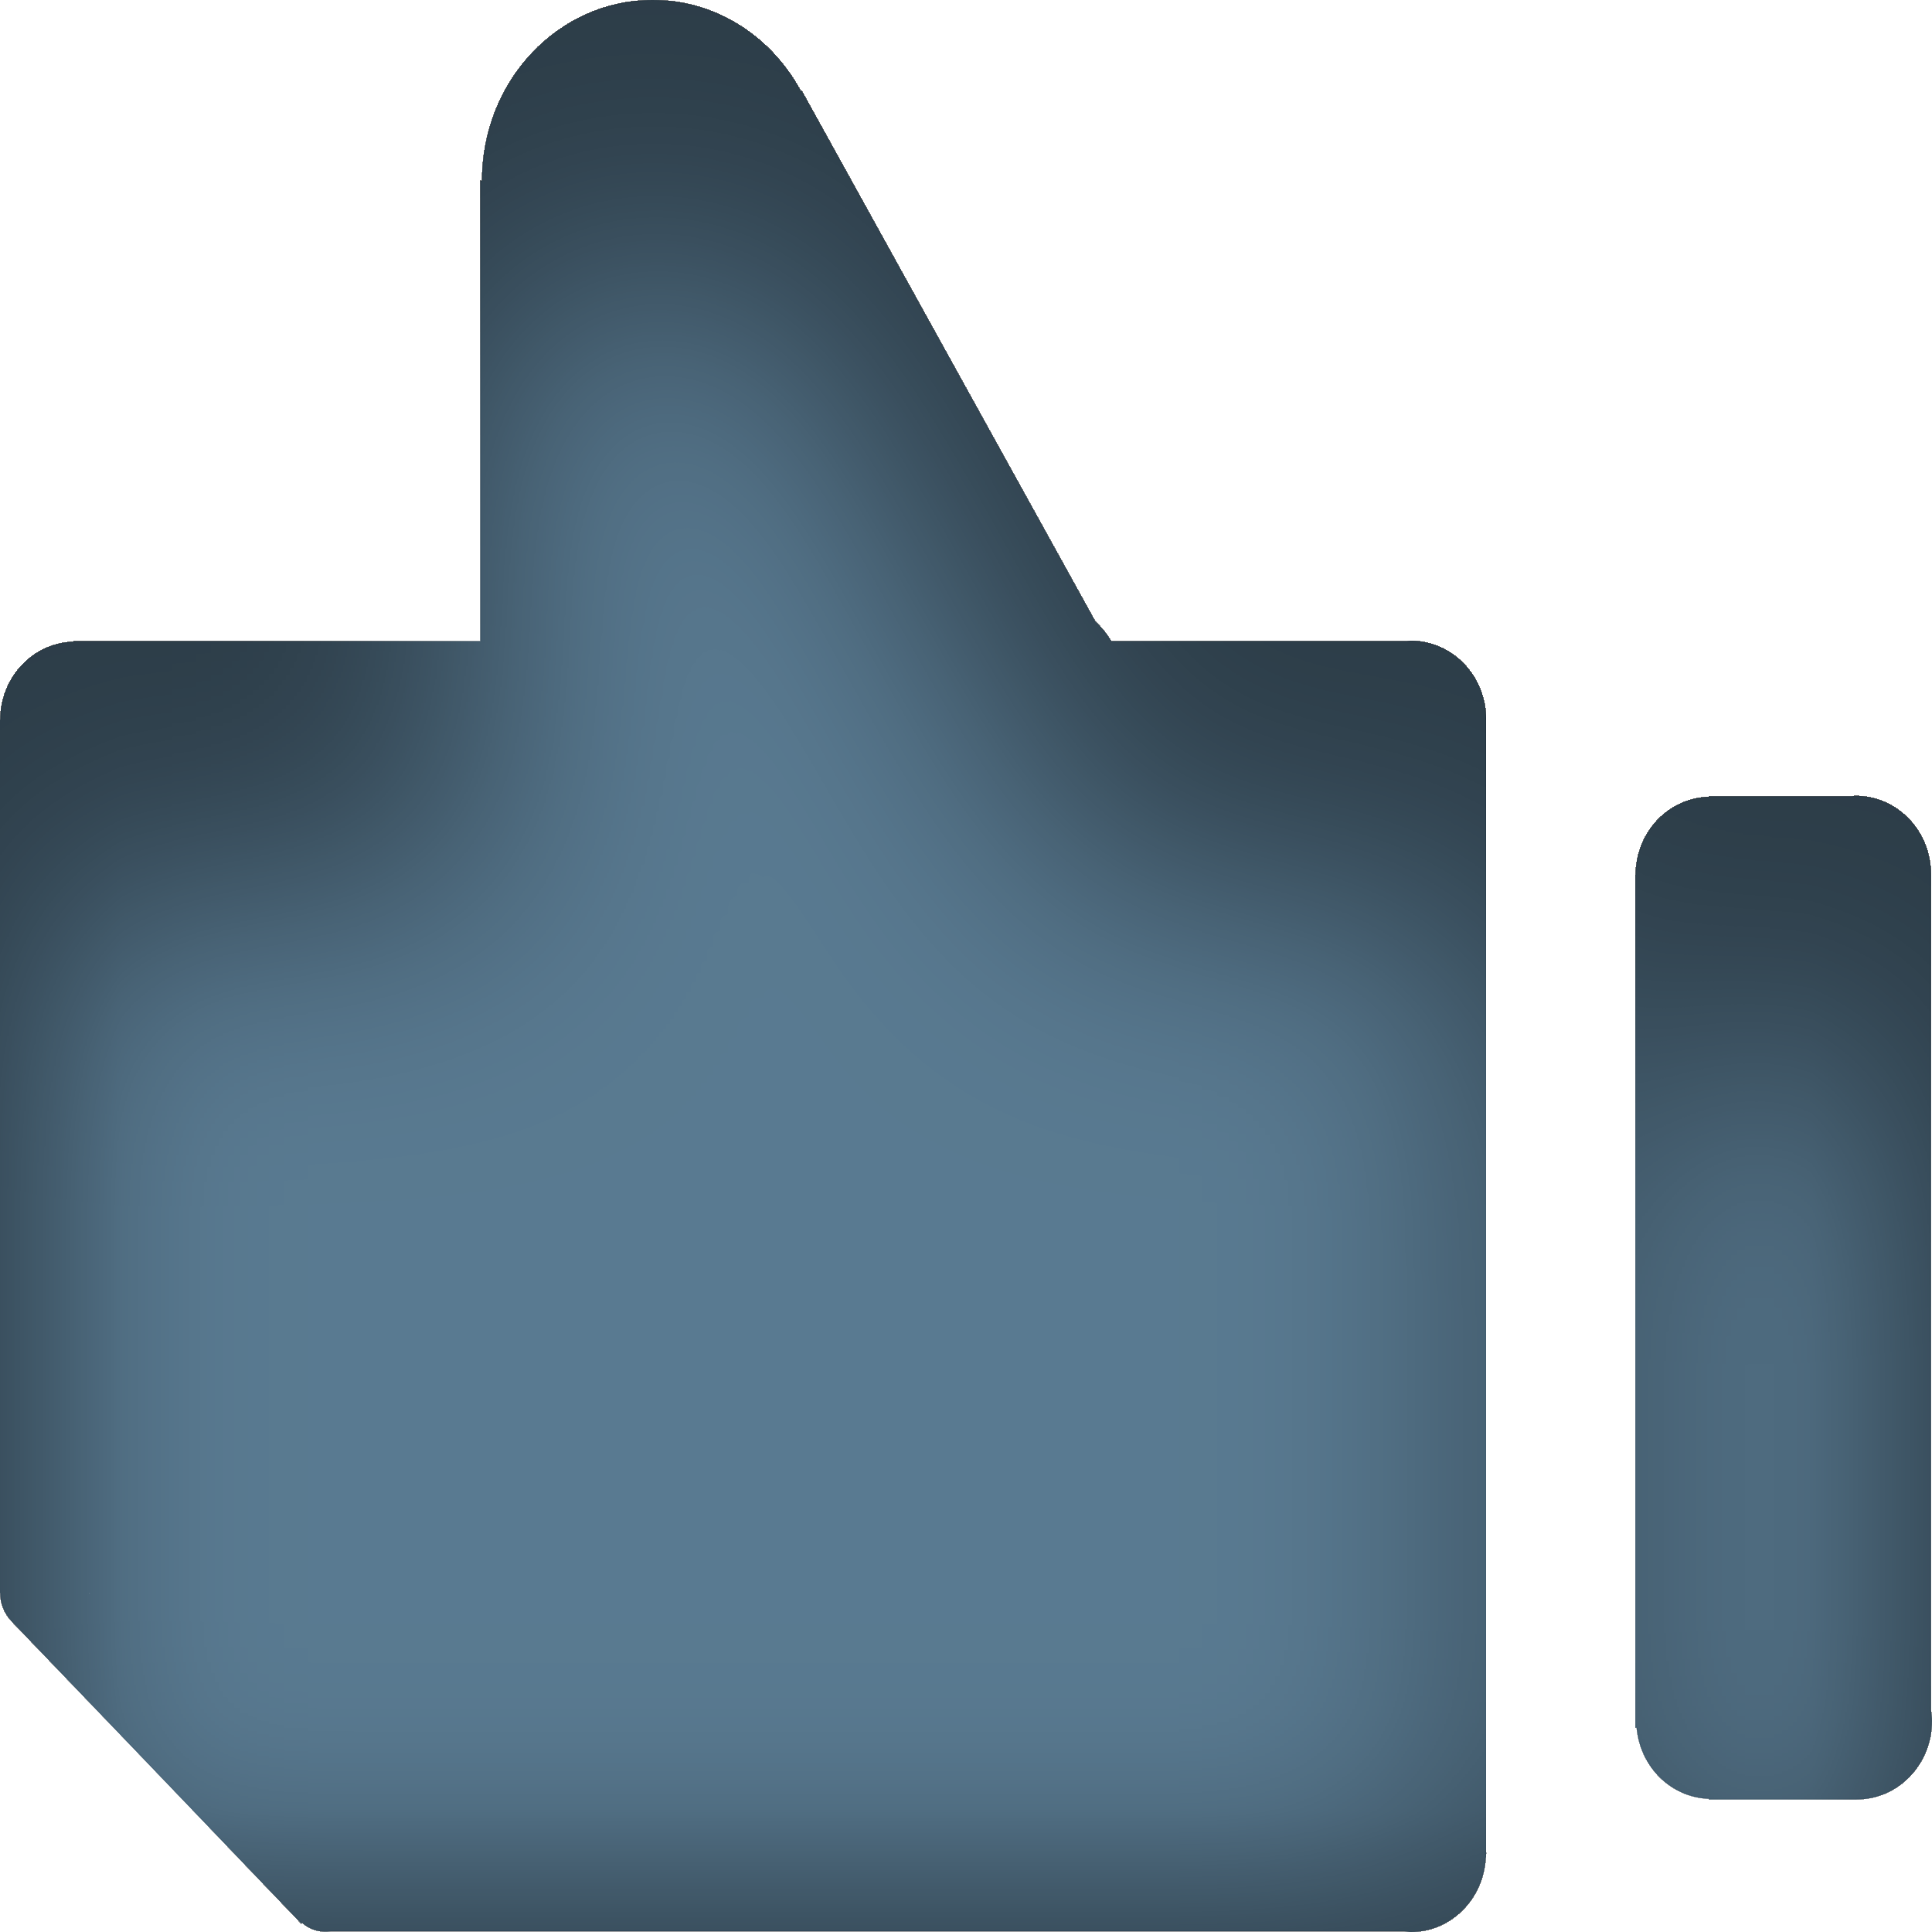
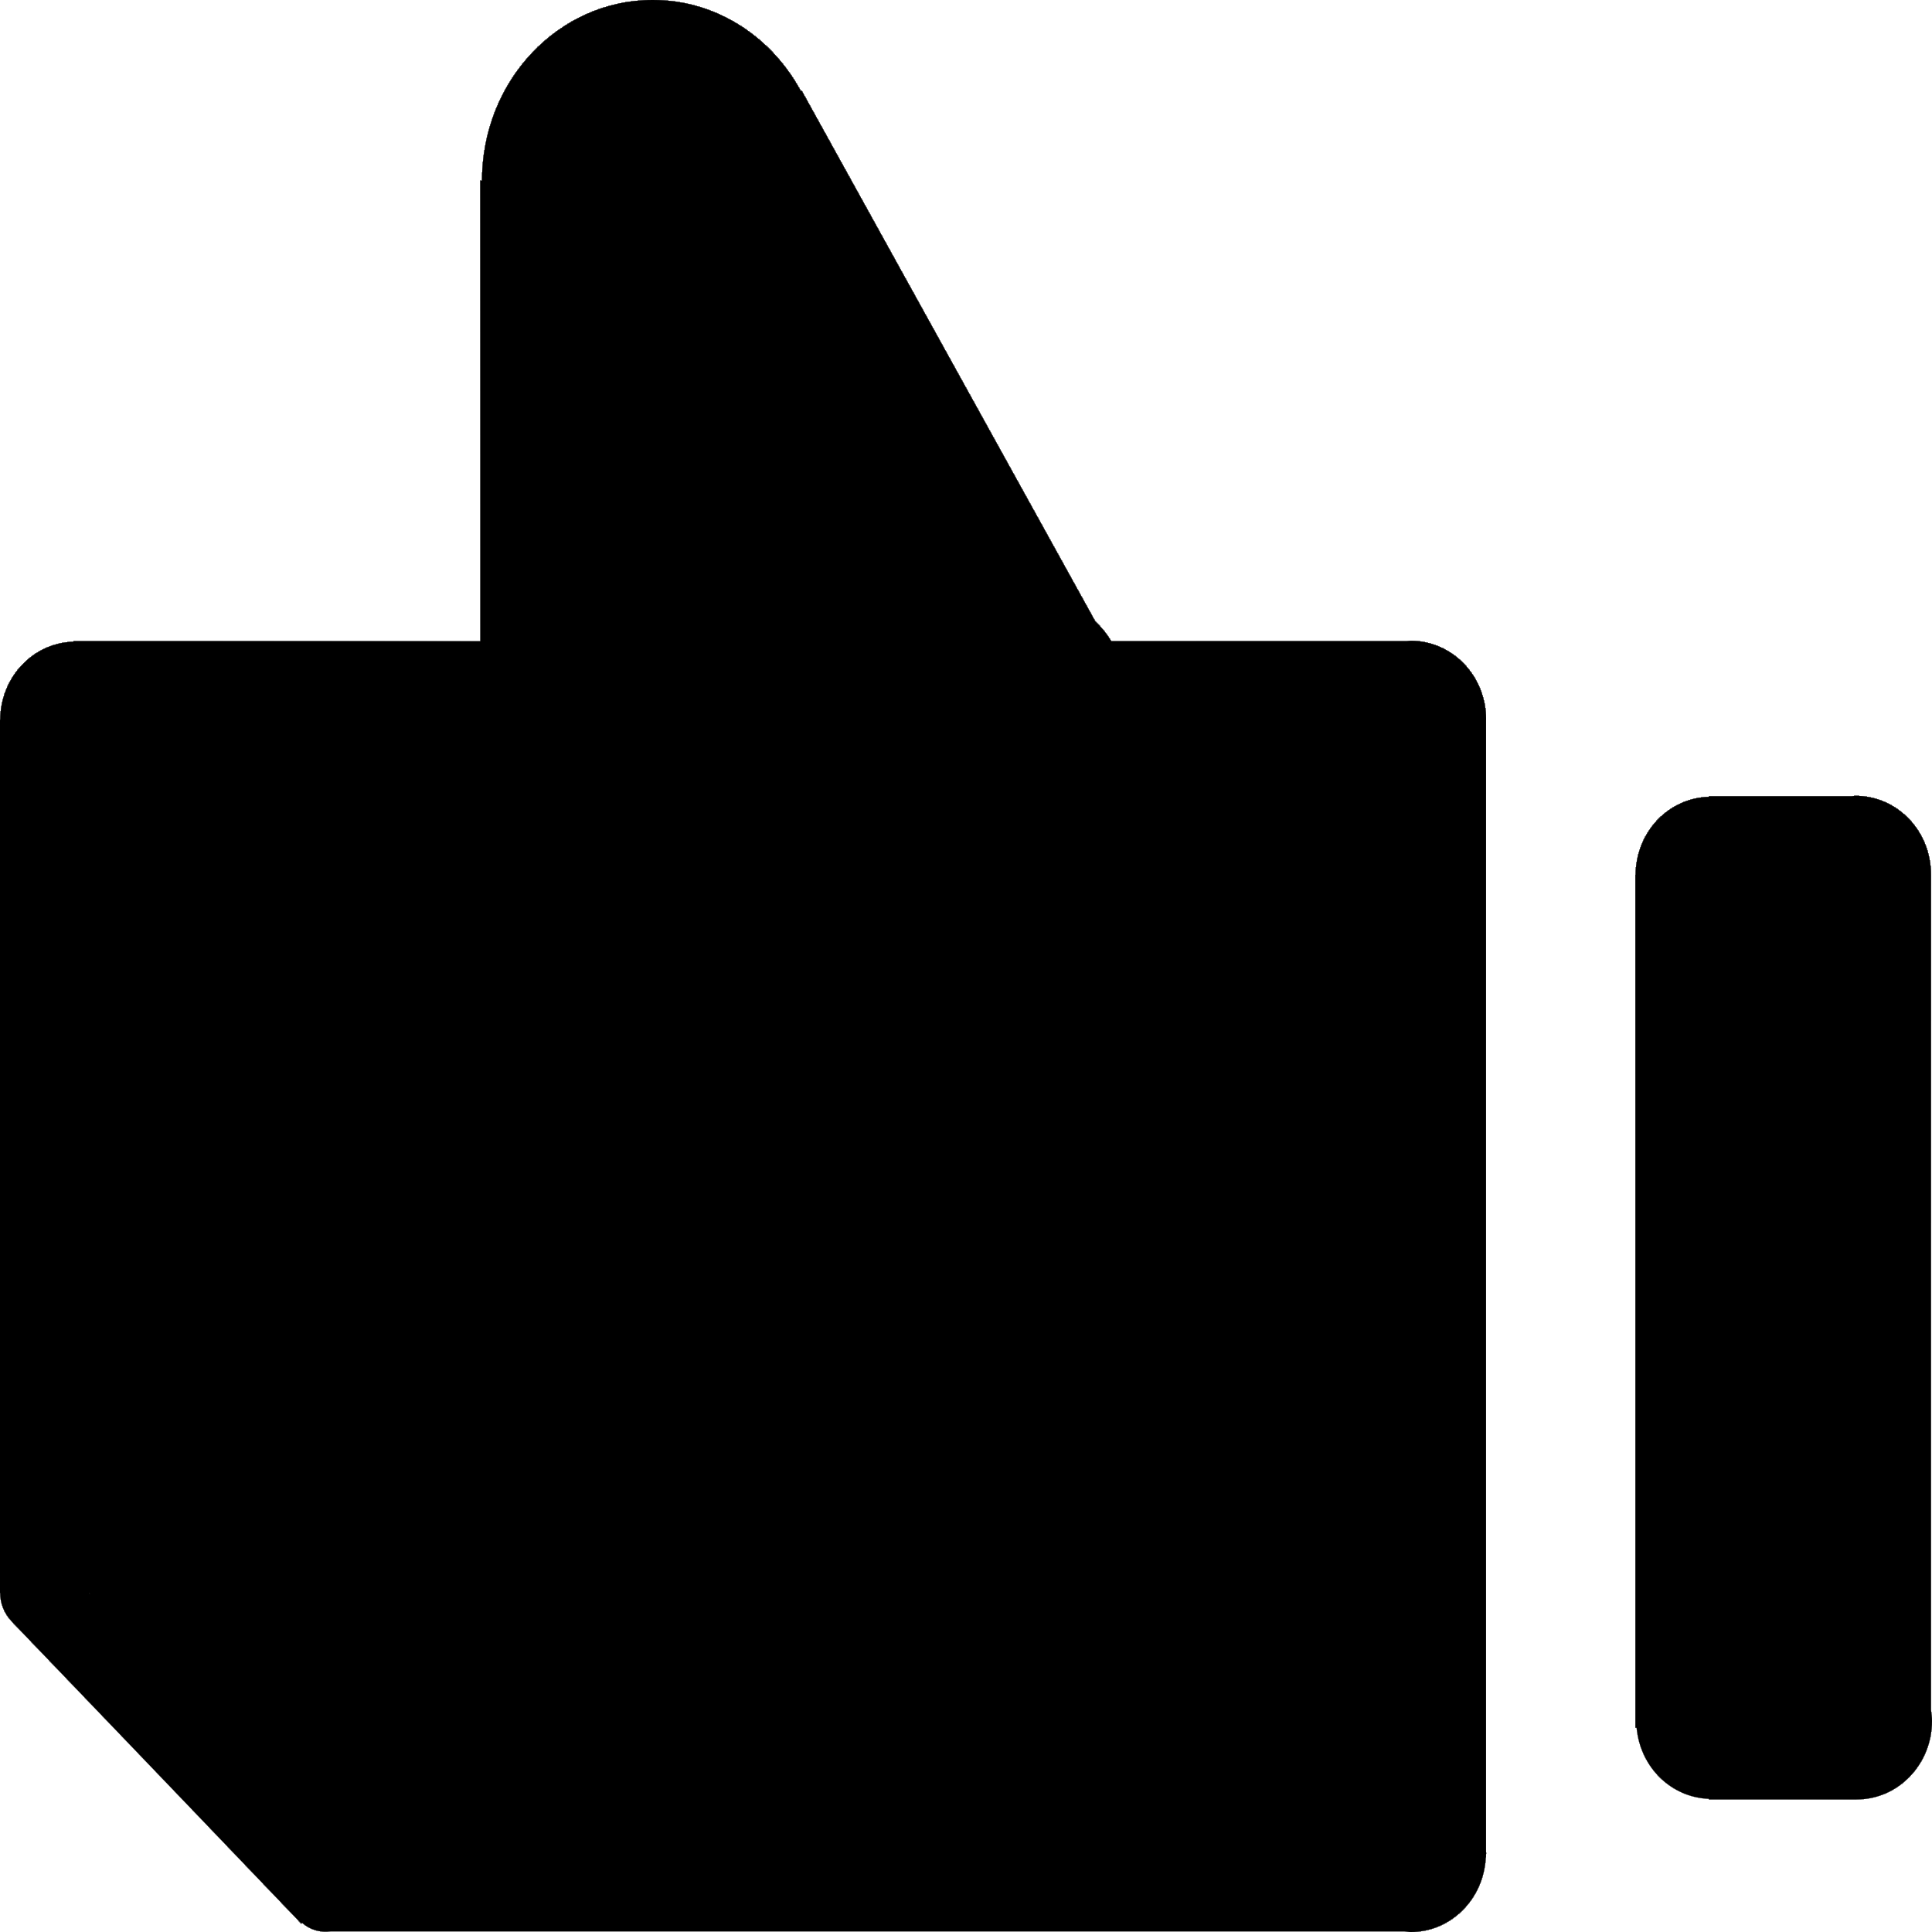
<svg xmlns="http://www.w3.org/2000/svg" width="28" height="28" viewBox="0 0 30 30" fill="none">
  <g filter="url(#filter0_i_22_134)">
-     <path d="M30 26.721C30 26.663 29.991 26.608 29.984 26.552V13.584H29.983L29.984 13.58C29.984 13.419 29.953 13.26 29.895 13.112C29.836 12.964 29.75 12.829 29.641 12.716C29.532 12.602 29.403 12.512 29.261 12.451C29.119 12.39 28.966 12.358 28.812 12.358C28.791 12.358 28.771 12.364 28.75 12.365H26.534V12.374C26.231 12.382 25.943 12.513 25.731 12.739C25.519 12.965 25.4 13.268 25.398 13.584H25.394V26.83H25.414C25.44 27.125 25.569 27.399 25.775 27.602C25.981 27.804 26.251 27.922 26.534 27.932V27.942H28.829C29.476 27.942 30 27.395 30 26.721ZM23.075 28.753V11.176L23.076 11.172C23.076 11.011 23.045 10.852 22.987 10.704C22.928 10.556 22.841 10.421 22.733 10.308C22.624 10.194 22.495 10.105 22.353 10.043C22.21 9.982 22.058 9.95 21.904 9.95C21.883 9.95 21.863 9.956 21.842 9.957H17.256C17.188 9.843 17.104 9.74 17.008 9.65L12.447 1.407L12.435 1.414C11.978 0.57 11.12 0 10.136 0C8.672 0 7.485 1.256 7.485 2.806H7.458V9.957H1.14V9.965C0.837 9.974 0.549 10.105 0.337 10.331C0.125 10.557 0.006 10.86 0.004 11.176H0V24.735H0.003C0.003 24.891 0.06 25.046 0.173 25.166L0.171 25.167L4.679 29.87L4.691 29.858C4.82 29.97 4.98 30.012 5.137 29.989H21.806C21.84 29.992 21.872 30 21.906 30C22.206 30 22.494 29.879 22.71 29.663C22.927 29.448 23.056 29.154 23.071 28.842H23.075V28.804C23.075 28.795 23.077 28.787 23.077 28.779C23.077 28.77 23.076 28.762 23.075 28.753ZM1.382 24.735L1.401 24.758L1.38 24.735H1.382Z" fill="#597A91" />
+     <path d="M30 26.721C30 26.663 29.991 26.608 29.984 26.552V13.584H29.983L29.984 13.58C29.984 13.419 29.953 13.26 29.895 13.112C29.836 12.964 29.75 12.829 29.641 12.716C29.532 12.602 29.403 12.512 29.261 12.451C29.119 12.39 28.966 12.358 28.812 12.358C28.791 12.358 28.771 12.364 28.75 12.365H26.534V12.374C26.231 12.382 25.943 12.513 25.731 12.739C25.519 12.965 25.4 13.268 25.398 13.584H25.394V26.83H25.414C25.44 27.125 25.569 27.399 25.775 27.602C25.981 27.804 26.251 27.922 26.534 27.932V27.942H28.829C29.476 27.942 30 27.395 30 26.721ZM23.075 28.753V11.176L23.076 11.172C23.076 11.011 23.045 10.852 22.987 10.704C22.928 10.556 22.841 10.421 22.733 10.308C22.624 10.194 22.495 10.105 22.353 10.043C22.21 9.982 22.058 9.95 21.904 9.95C21.883 9.95 21.863 9.956 21.842 9.957H17.256C17.188 9.843 17.104 9.74 17.008 9.65L12.447 1.407L12.435 1.414C11.978 0.57 11.12 0 10.136 0C8.672 0 7.485 1.256 7.485 2.806H7.458V9.957H1.14V9.965C0.837 9.974 0.549 10.105 0.337 10.331C0.125 10.557 0.006 10.86 0.004 11.176H0V24.735H0.003C0.003 24.891 0.06 25.046 0.173 25.166L0.171 25.167L4.679 29.87L4.691 29.858C4.82 29.97 4.98 30.012 5.137 29.989H21.806C21.84 29.992 21.872 30 21.906 30C22.206 30 22.494 29.879 22.71 29.663C22.927 29.448 23.056 29.154 23.071 28.842H23.075V28.804C23.075 28.795 23.077 28.787 23.077 28.779C23.077 28.77 23.076 28.762 23.075 28.753ZM1.382 24.735L1.401 24.758L1.38 24.735H1.382Z" fill="black" />
  </g>
  <defs>
    <filter id="filter0_i_22_134" x="0" y="0" width="30" height="34" filterUnits="userSpaceOnUse" color-interpolation-filters="sRGB">
      <feFlood flood-opacity="0" result="BackgroundImageFix" />
      <feBlend mode="normal" in="SourceGraphic" in2="BackgroundImageFix" result="shape" />
      <feColorMatrix in="SourceAlpha" type="matrix" values="0 0 0 0 0 0 0 0 0 0 0 0 0 0 0 0 0 0 127 0" result="hardAlpha" />
      <feOffset dy="4" />
      <feGaussianBlur stdDeviation="2" />
      <feComposite in2="hardAlpha" operator="arithmetic" k2="-1" k3="1" />
      <feColorMatrix type="matrix" values="0 0 0 0 0 0 0 0 0 0 0 0 0 0 0 0 0 0 0.5 0" />
      <feBlend mode="normal" in2="shape" result="effect1_innerShadow_22_134" />
    </filter>
  </defs>
</svg>
